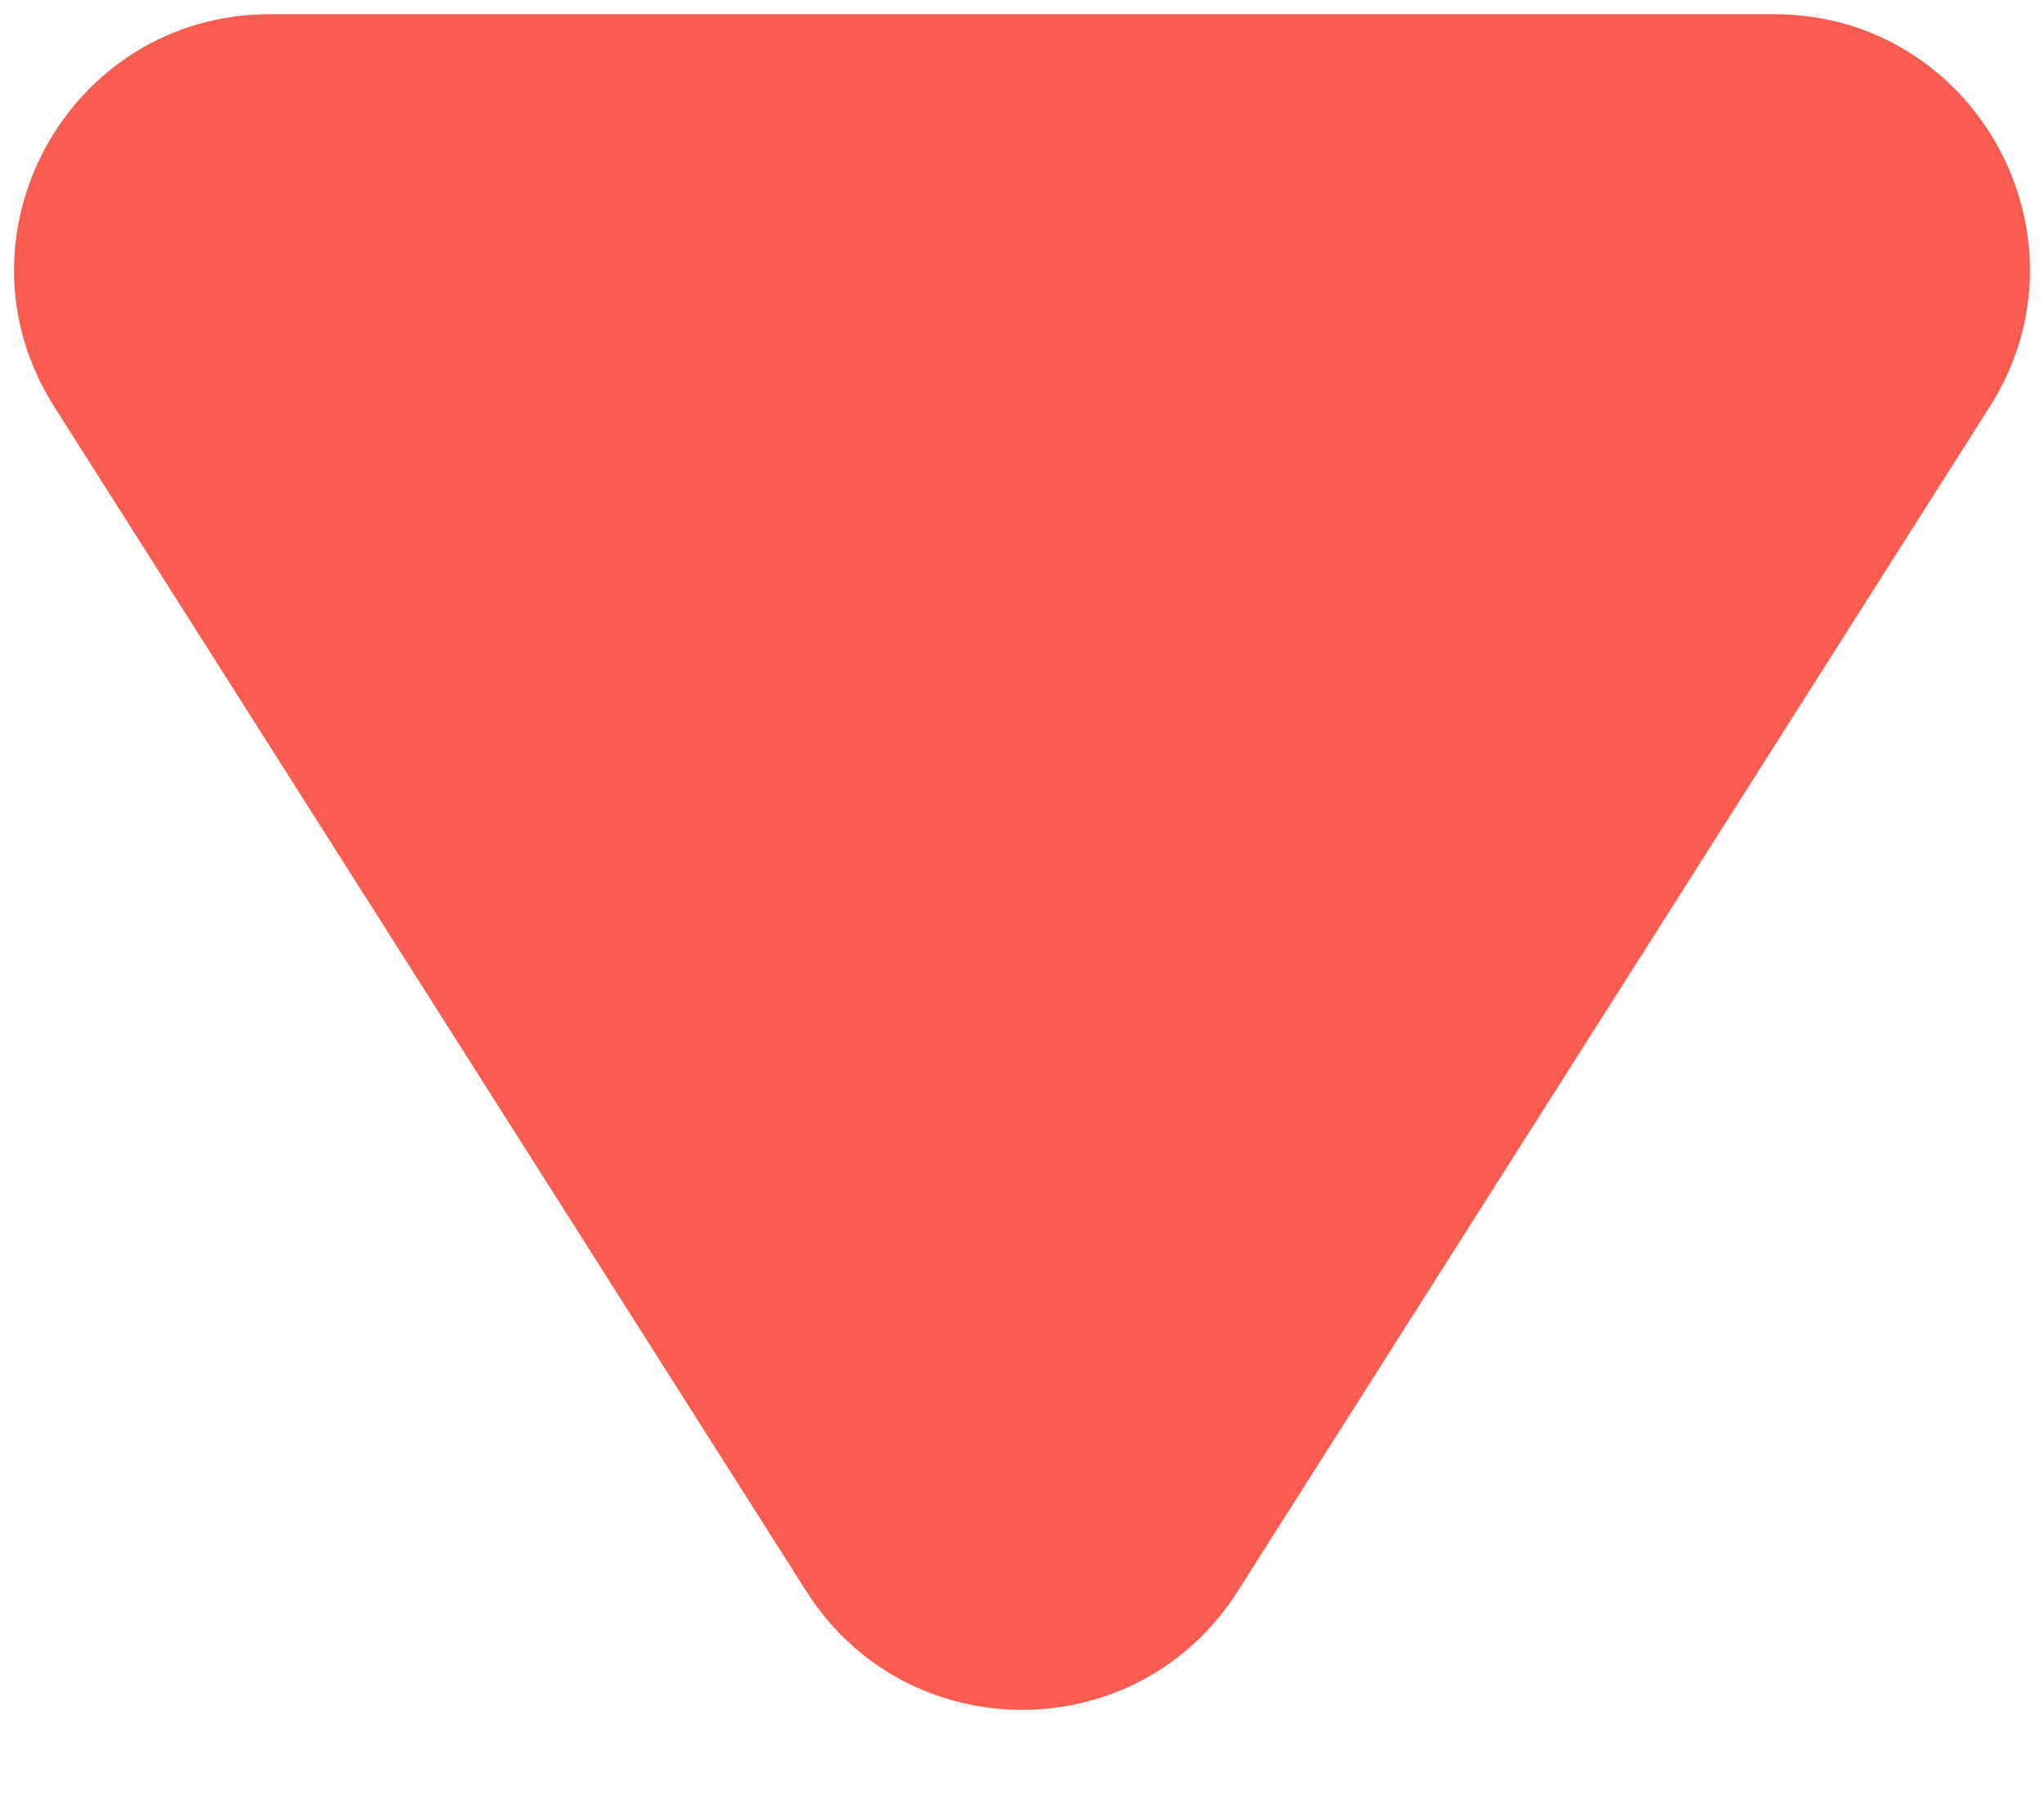
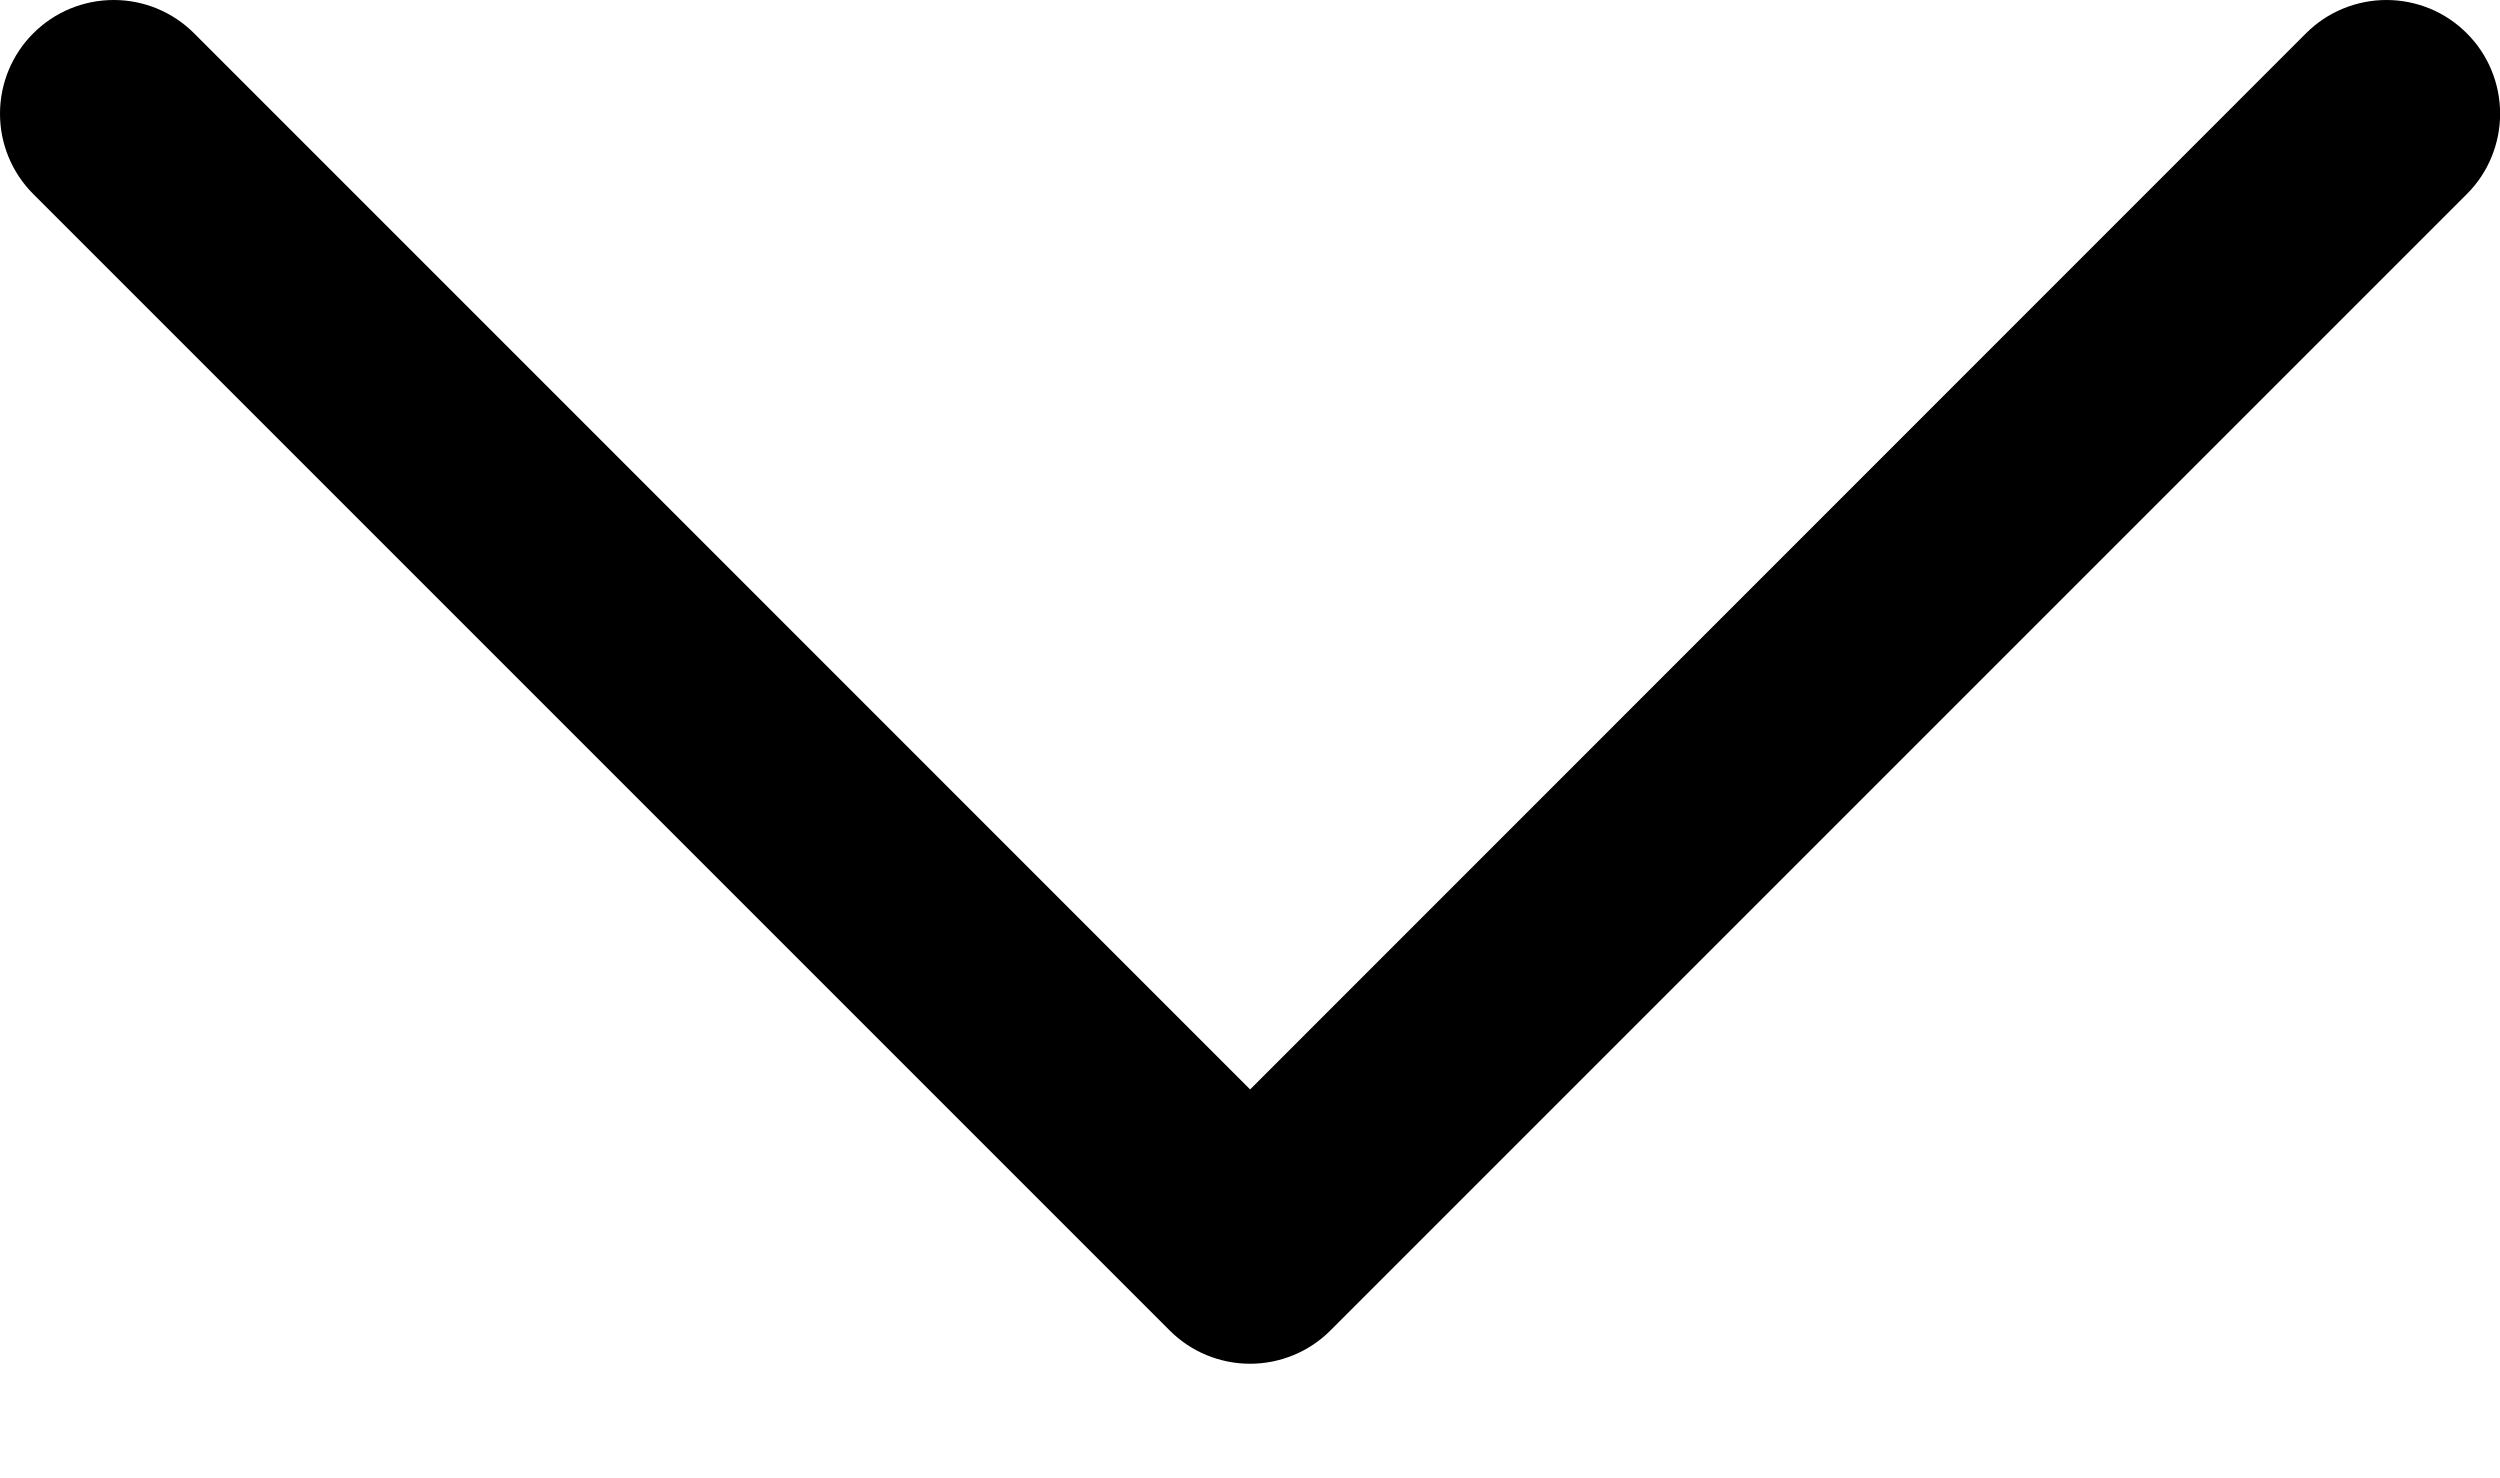
- <svg xmlns="http://www.w3.org/2000/svg" width="18" height="16" viewBox="0 0 16 14" fill="none">
-   <path d="M9.688 12.342C8.903 13.579 7.097 13.579 6.312 12.342L0.425 3.072C-0.421 1.741 0.536 0 2.113 0L13.887 0C15.464 0 16.421 1.741 15.575 3.072L9.688 12.342Z" fill="#FA5C4F" />
+ <svg xmlns="http://www.w3.org/2000/svg" width="22" height="13" viewBox="0 0 22 13" fill="none">
+   <path d="M21.708 1.708L11.708 11.708C11.615 11.801 11.505 11.875 11.383 11.925C11.262 11.975 11.132 12.001 11.001 12.001C10.869 12.001 10.739 11.975 10.618 11.925C10.496 11.875 10.386 11.801 10.293 11.708L0.293 1.708C0.105 1.52 0 1.266 0 1.001C0 0.735 0.105 0.481 0.293 0.293C0.481 0.105 0.735 0 1.001 0C1.266 0 1.52 0.105 1.708 0.293L11.001 9.587L20.293 0.293C20.386 0.2 20.496 0.126 20.618 0.076C20.739 0.026 20.869 0 21.001 0C21.132 0 21.262 0.026 21.384 0.076C21.505 0.126 21.615 0.2 21.708 0.293C21.801 0.386 21.875 0.496 21.925 0.618C21.975 0.739 22.001 0.869 22.001 1.001C22.001 1.132 21.975 1.262 21.925 1.383C21.875 1.505 21.801 1.615 21.708 1.708Z" fill="black" />
</svg>
